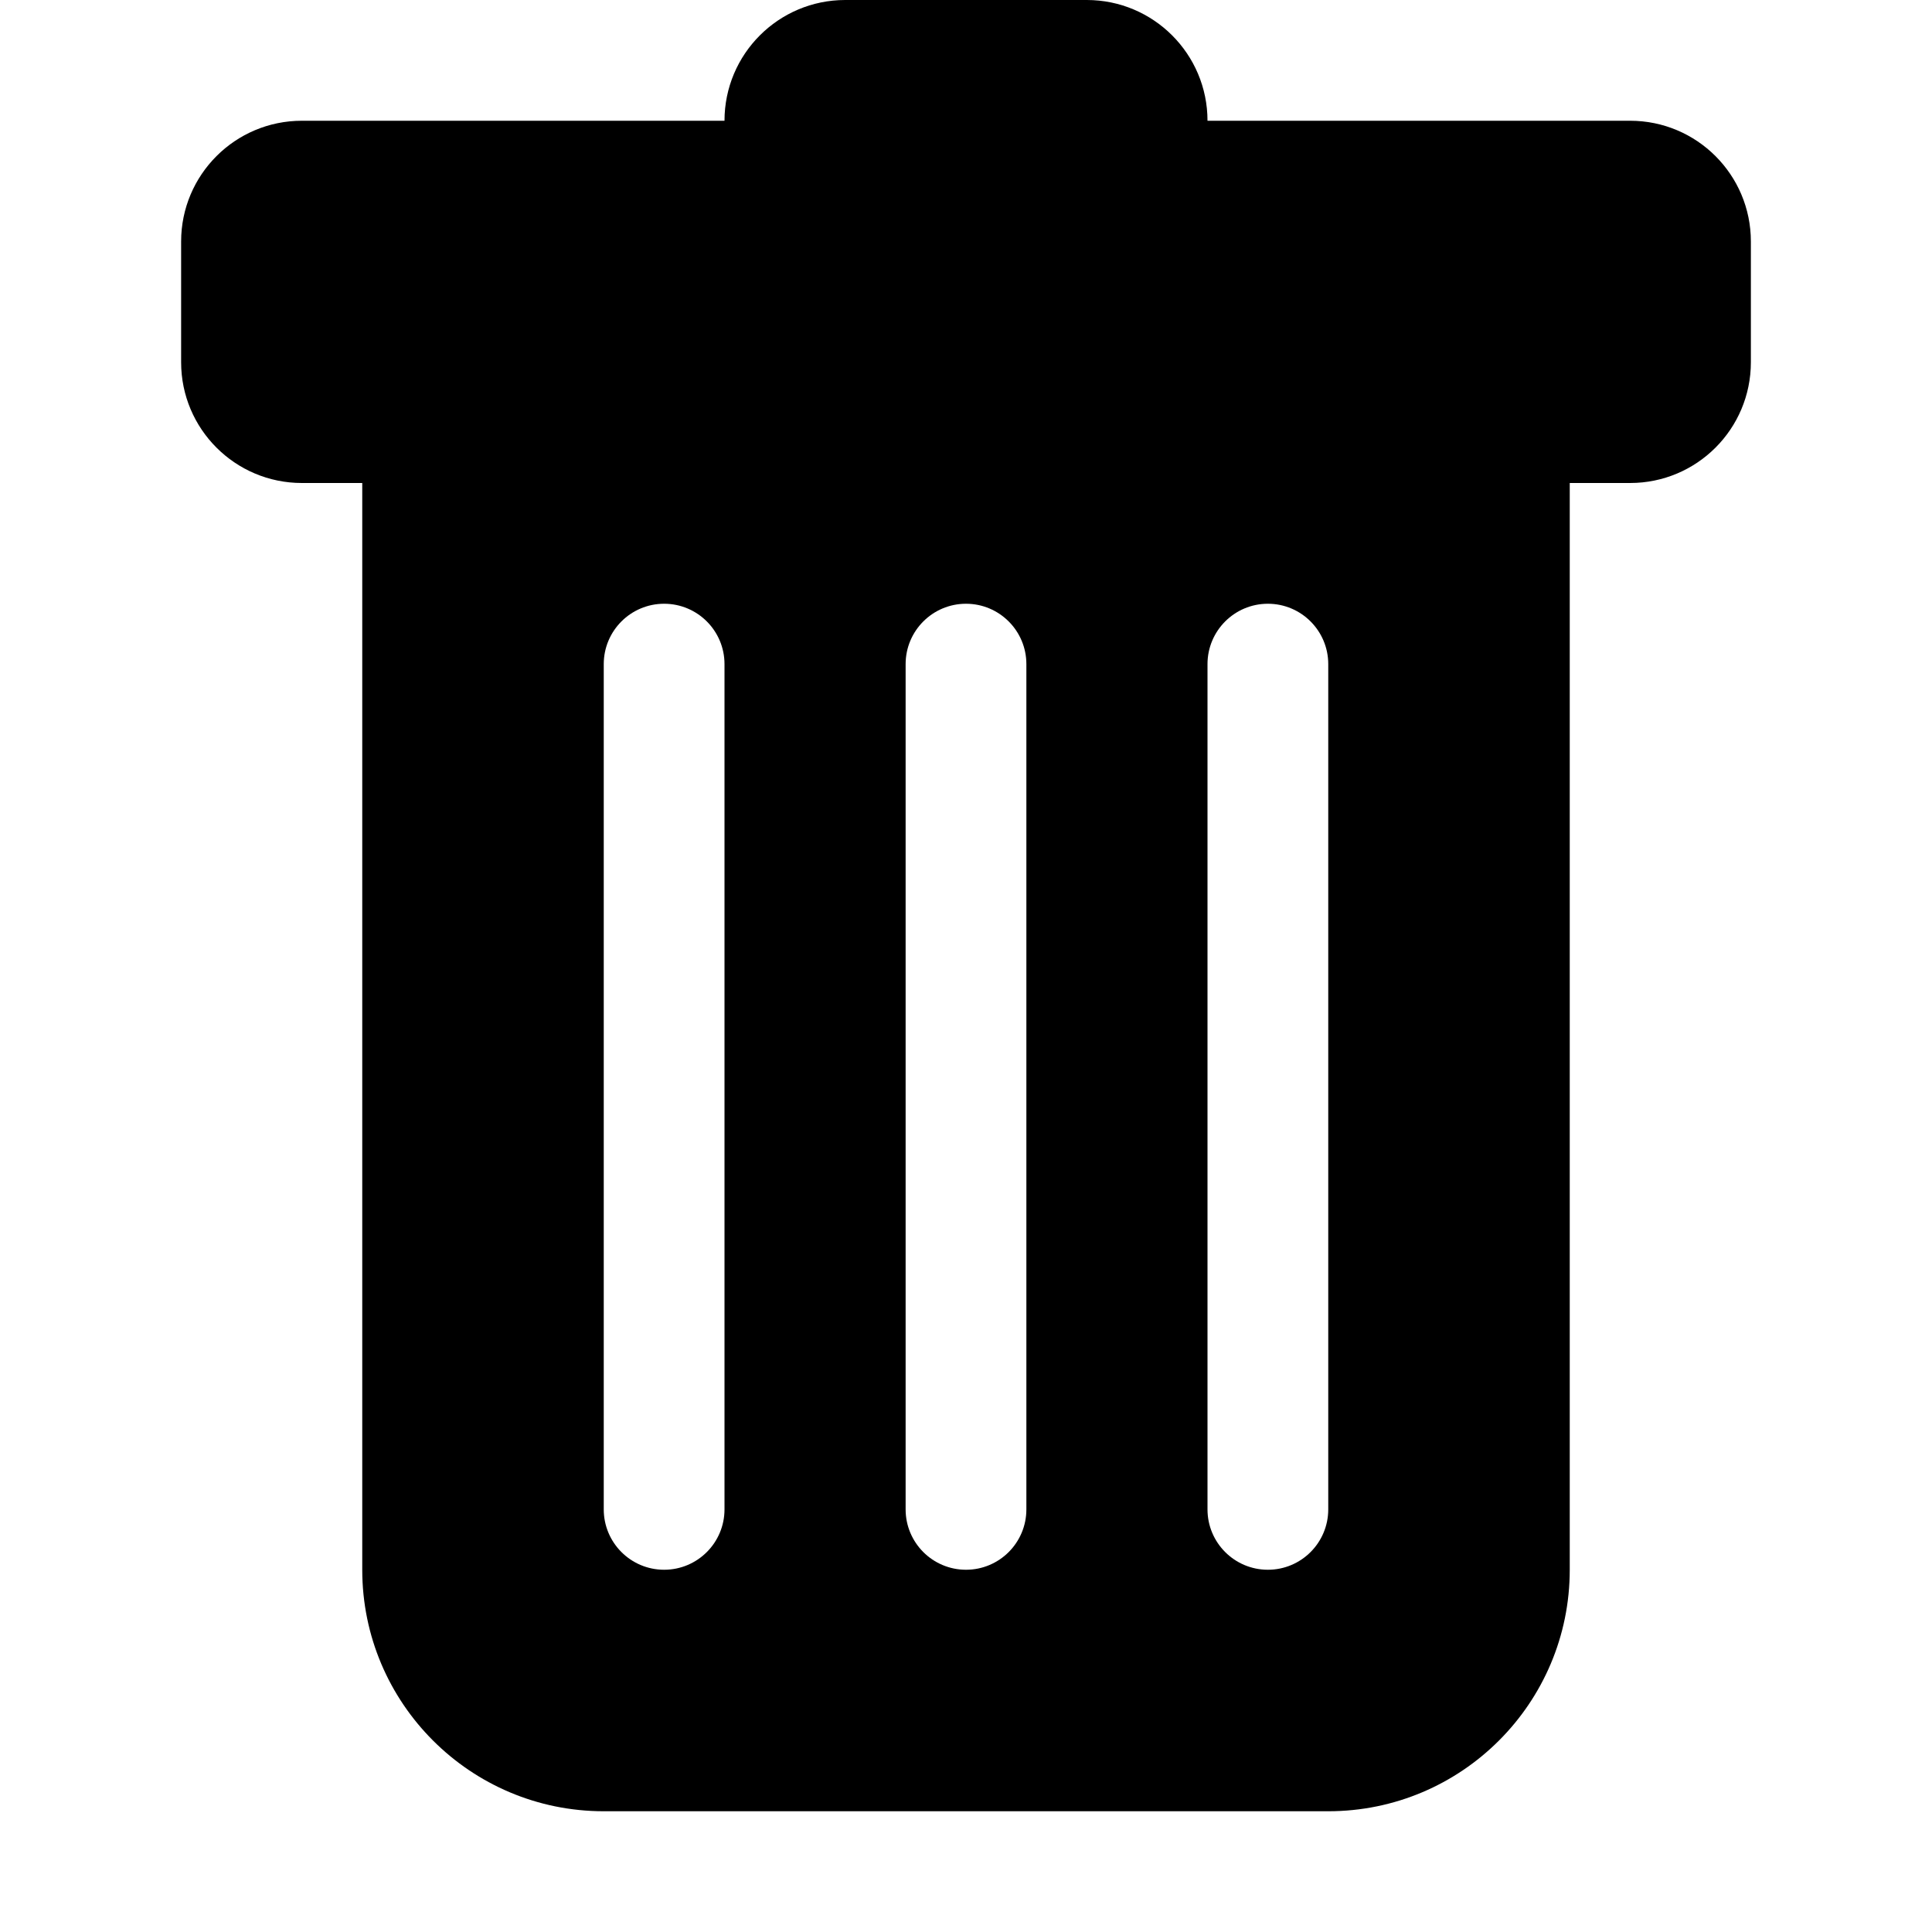
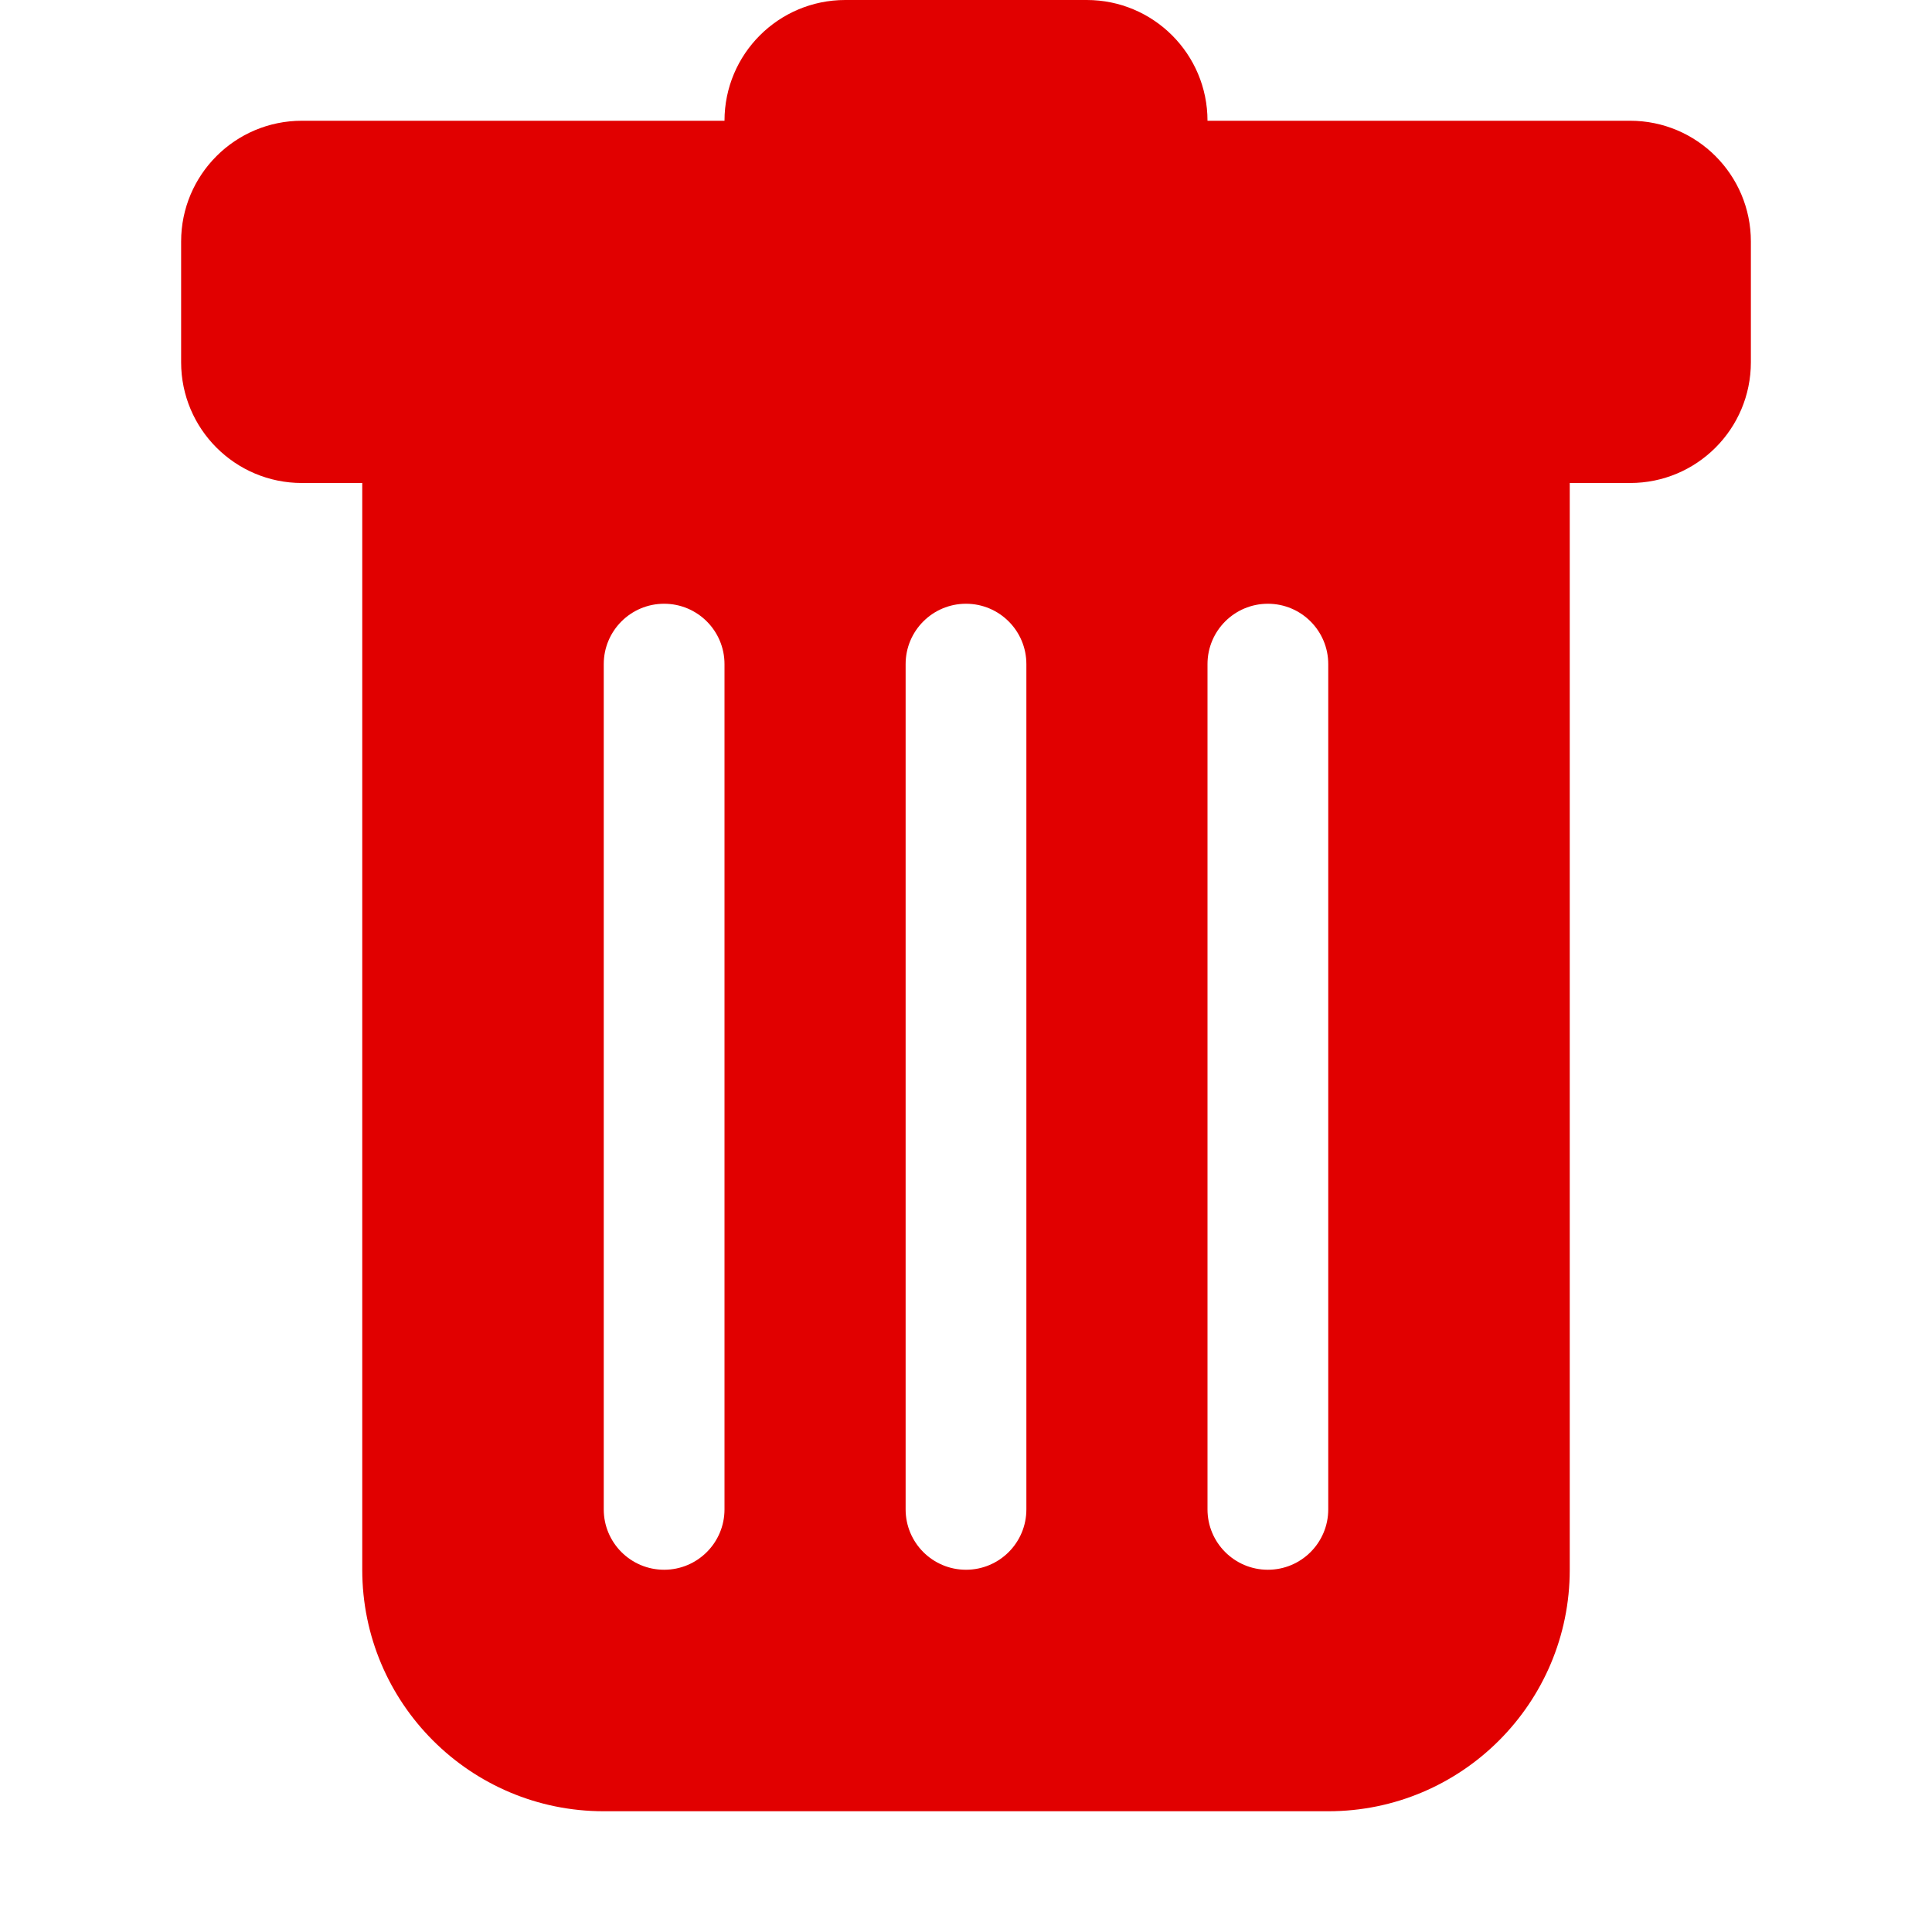
- <svg xmlns="http://www.w3.org/2000/svg" width="16" height="16" fill="currentColor" class="bi bi-trash-fill" viewBox="0 0 16 16">
+ <svg xmlns="http://www.w3.org/2000/svg" width="16" height="16" fill="rgb(225,0,0)" class="bi bi-trash-fill" viewBox="0 0 16 16">
  <path d="M2.5 1a1 1 0 0 0-1 1v1a1 1 0 0 0 1 1H3v9a2 2 0 0 0 2 2h6a2 2 0 0 0 2-2V4h.5a1 1 0 0 0 1-1V2a1 1 0 0 0-1-1H10a1 1 0 0 0-1-1H7a1 1 0 0 0-1 1zm3 4a.5.5 0 0 1 .5.5v7a.5.5 0 0 1-1 0v-7a.5.5 0 0 1 .5-.5M8 5a.5.5 0 0 1 .5.5v7a.5.5 0 0 1-1 0v-7A.5.5 0 0 1 8 5m3 .5v7a.5.5 0 0 1-1 0v-7a.5.5 0 0 1 1 0" />
</svg>
